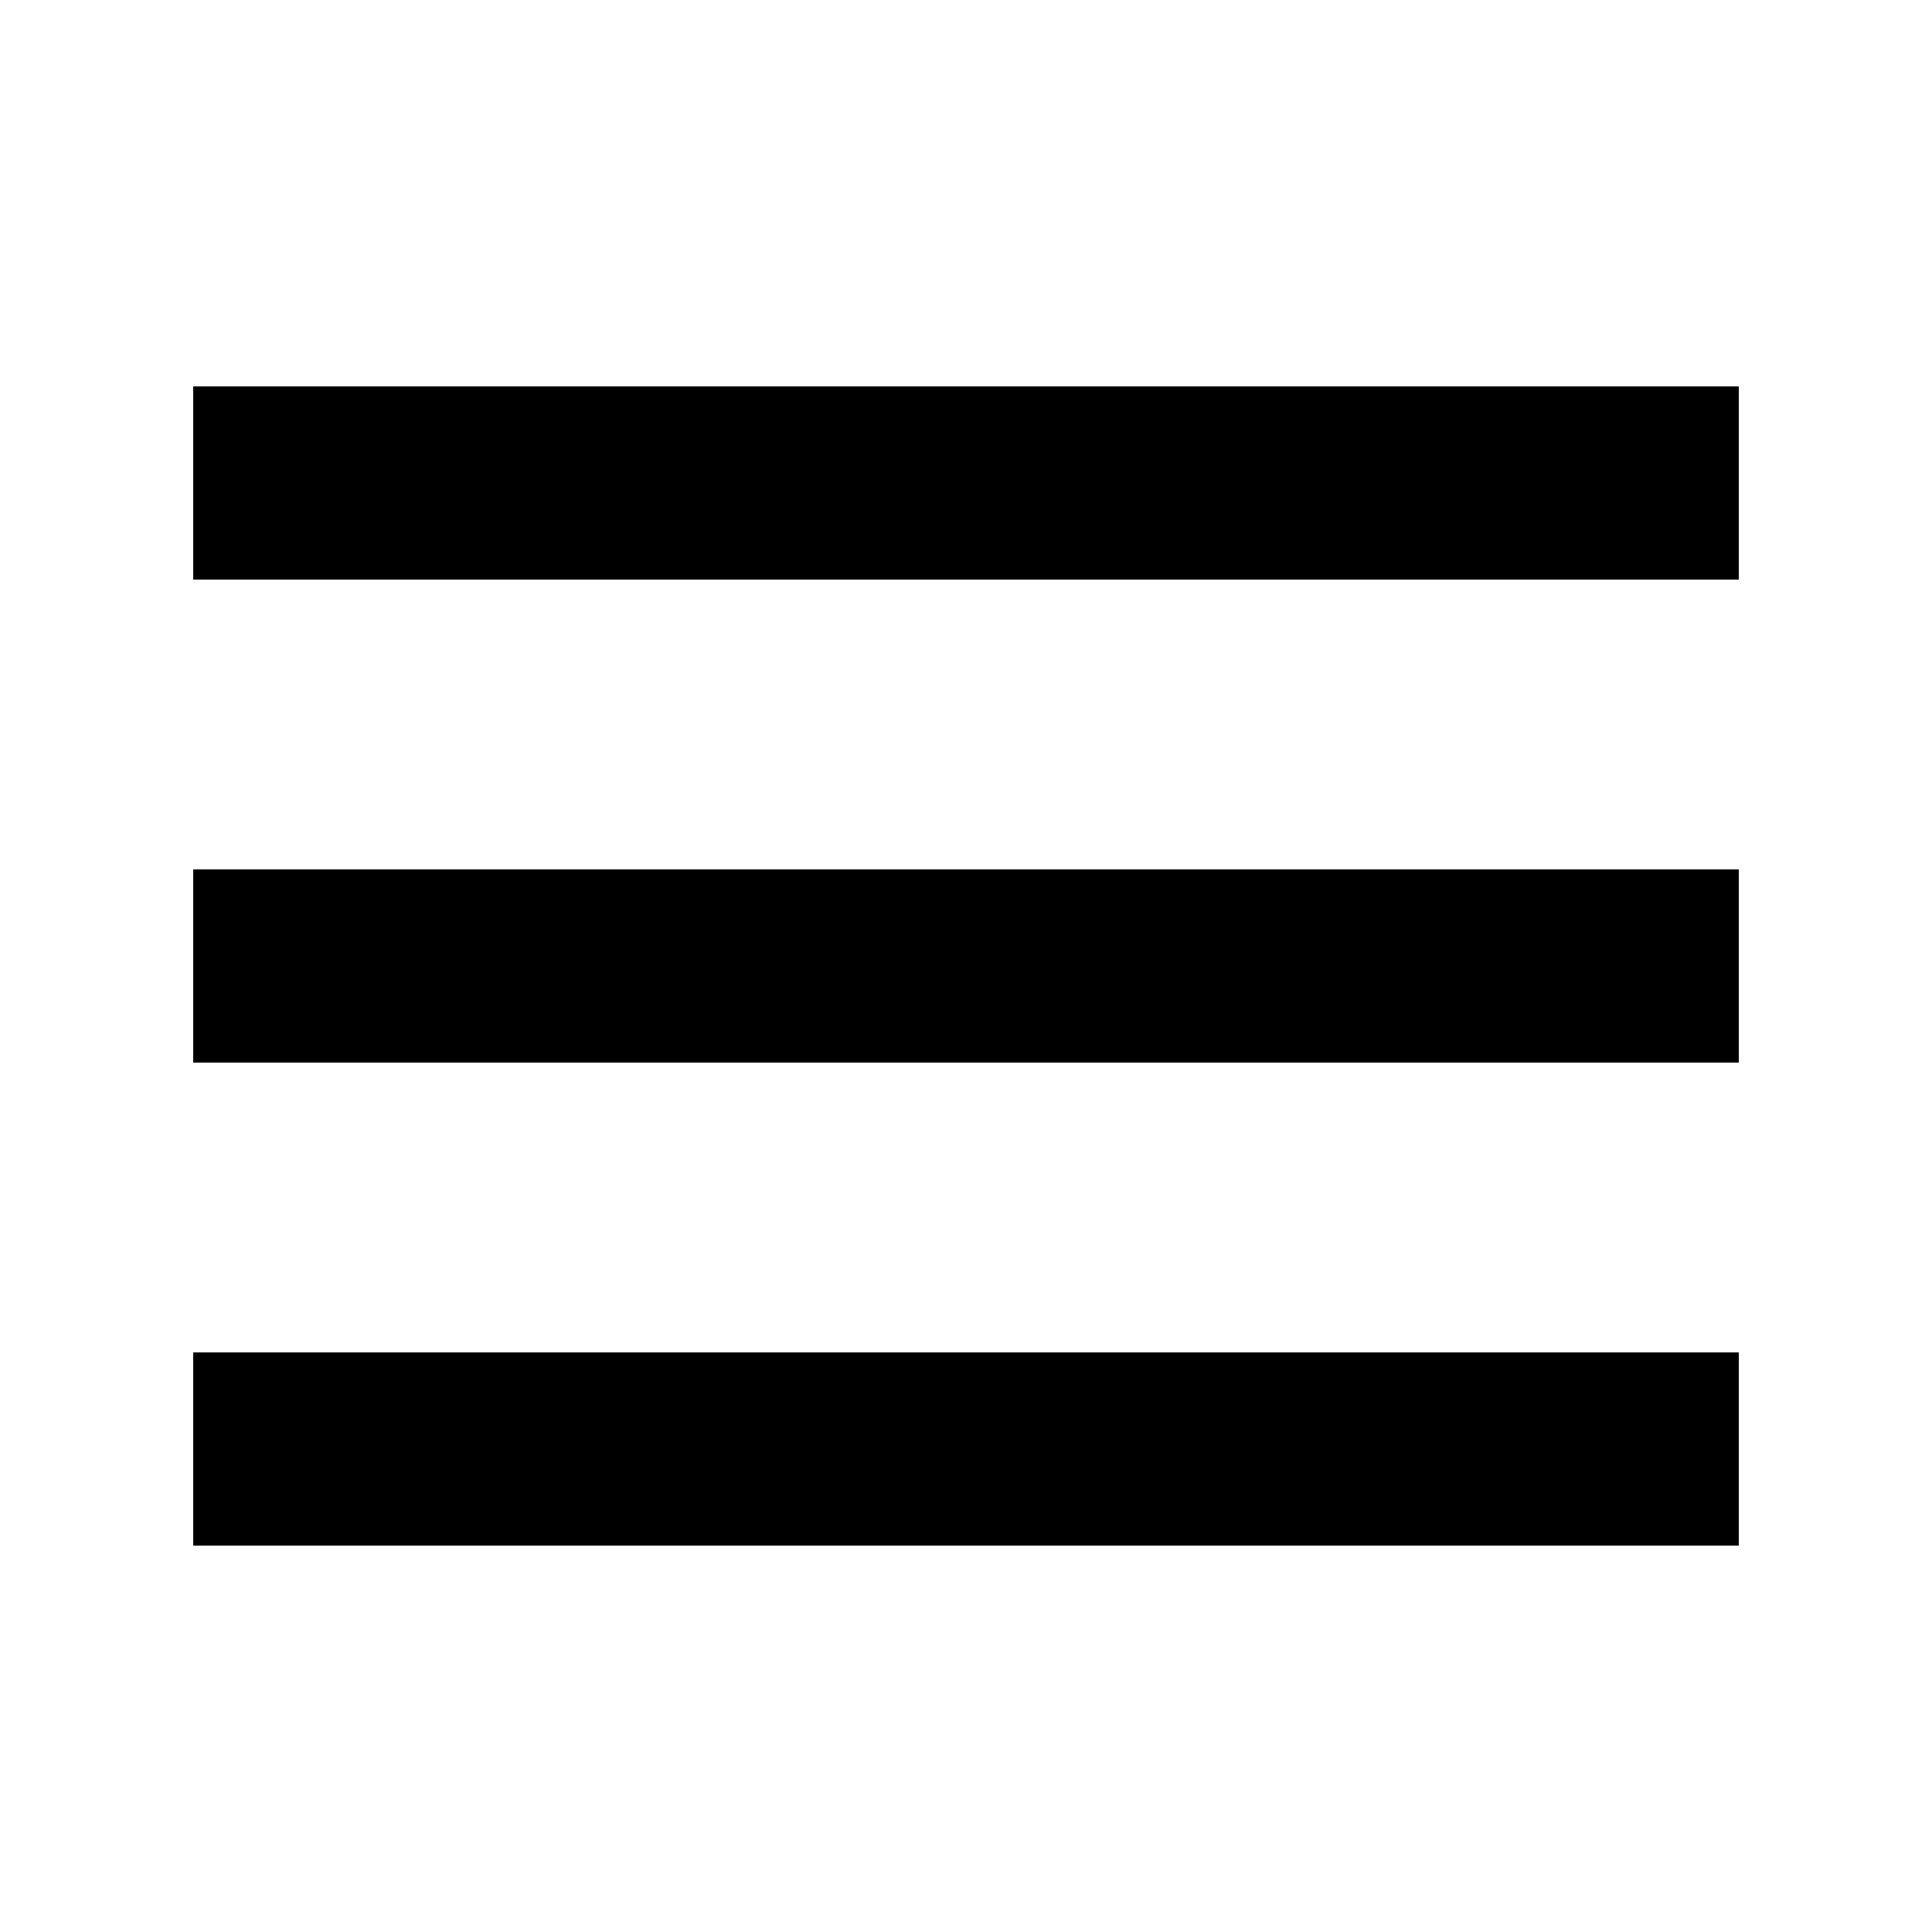
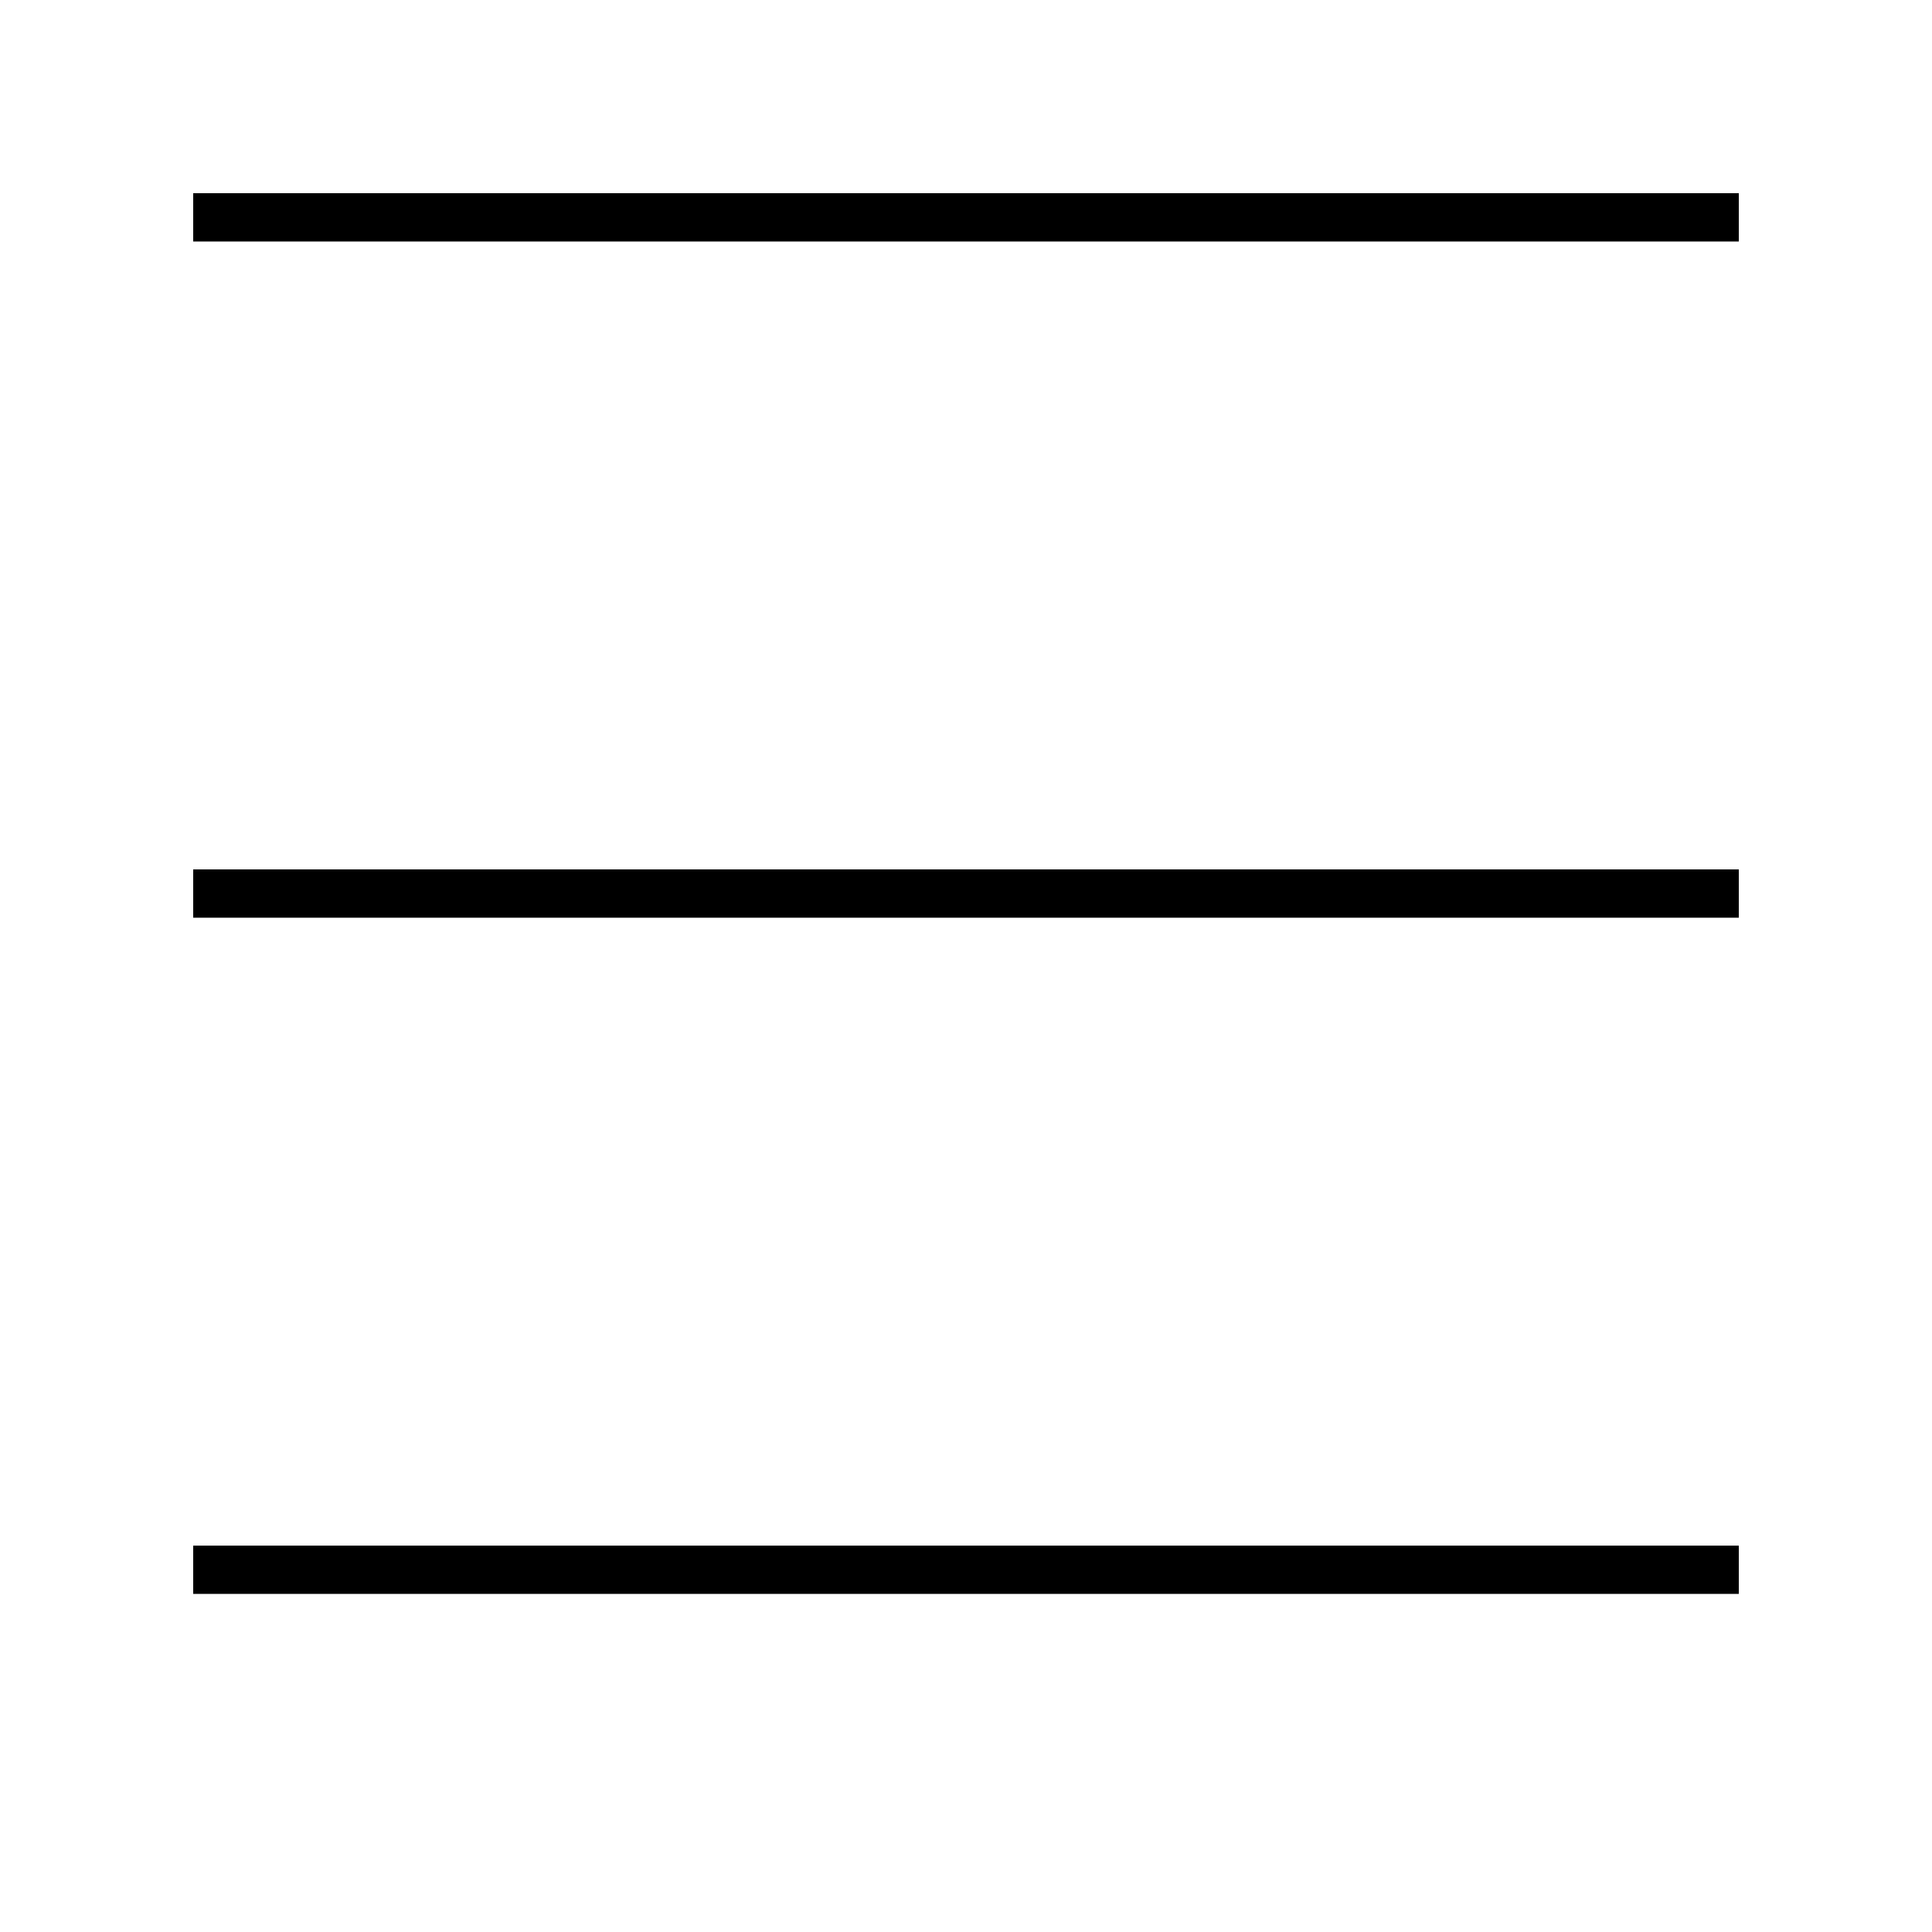
<svg xmlns="http://www.w3.org/2000/svg" viewBox="0 0 20 20">
-   <rect x="2" y="4" width="16" height="2" fill="currentColor" />
-   <rect x="2" y="9" width="16" height="2" fill="currentColor" />
-   <rect x="2" y="14" width="16" height="2" fill="currentColor" />
+   <rect x="2" y="2" width="16" height="0.5" fill="currentColor" />
+   <rect x="2" y="9" width="16" height="0.5" fill="currentColor" />
+   <rect x="2" y="16" width="16" height="0.5" fill="currentColor" />
</svg>
